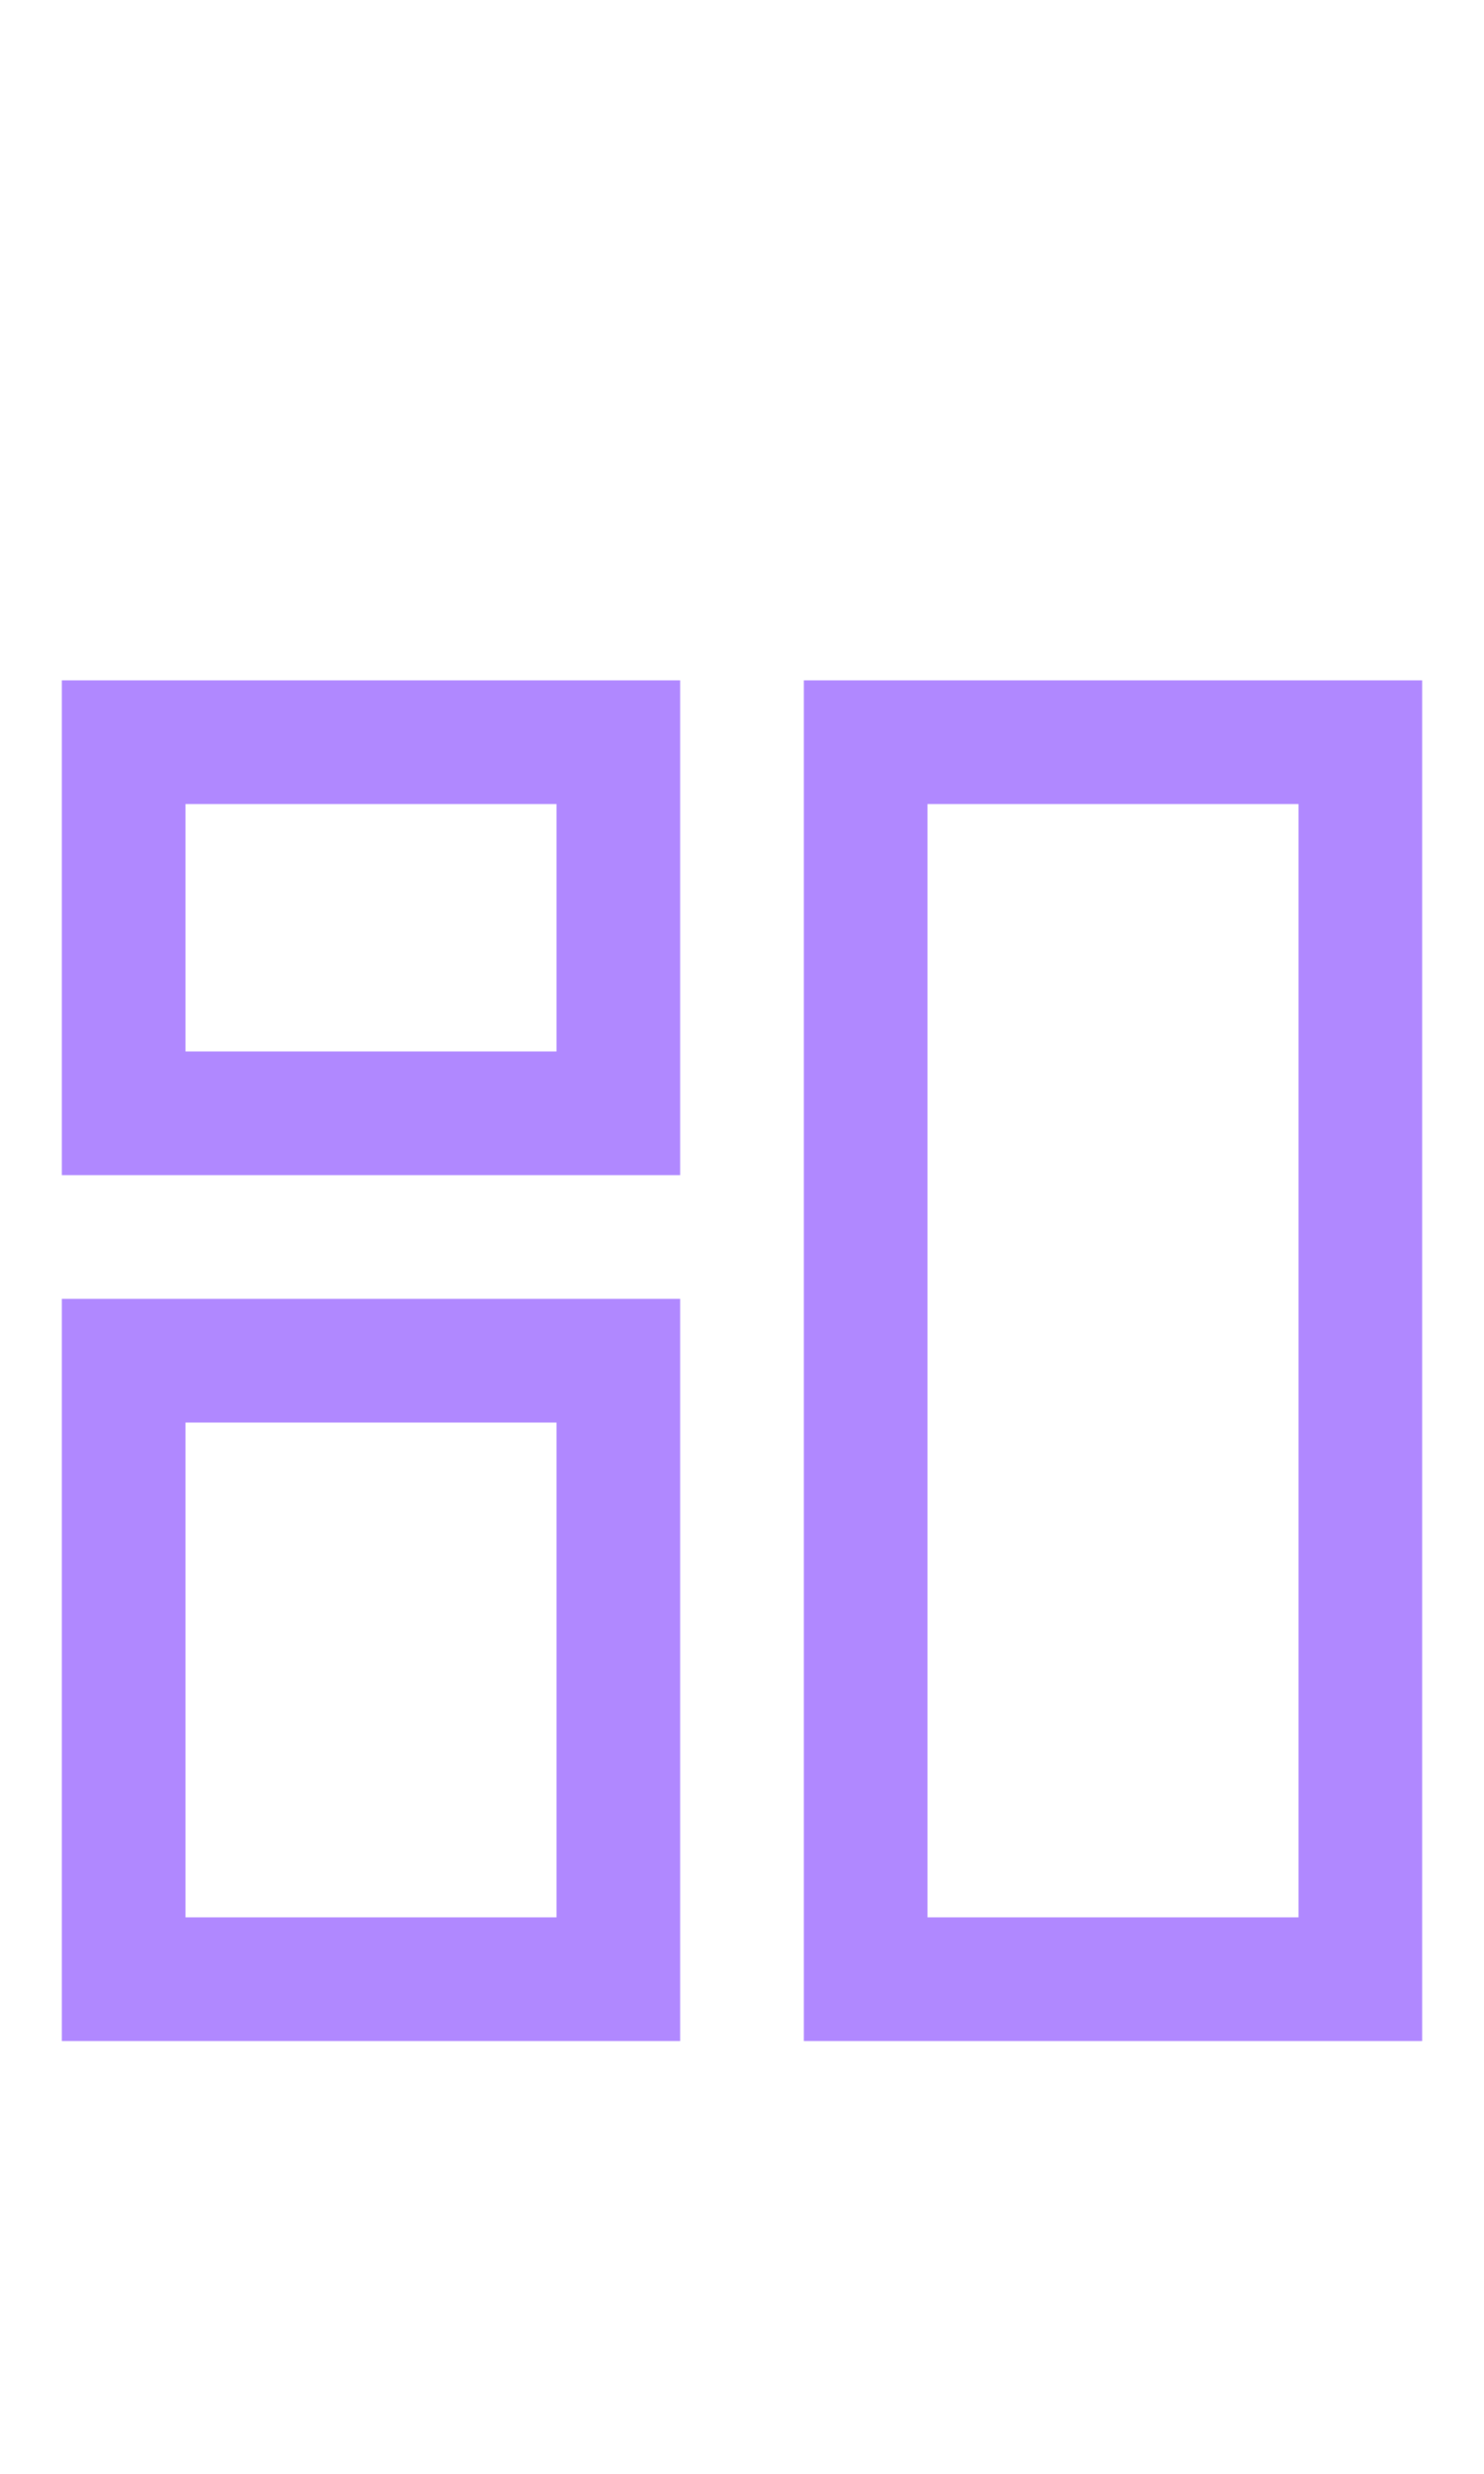
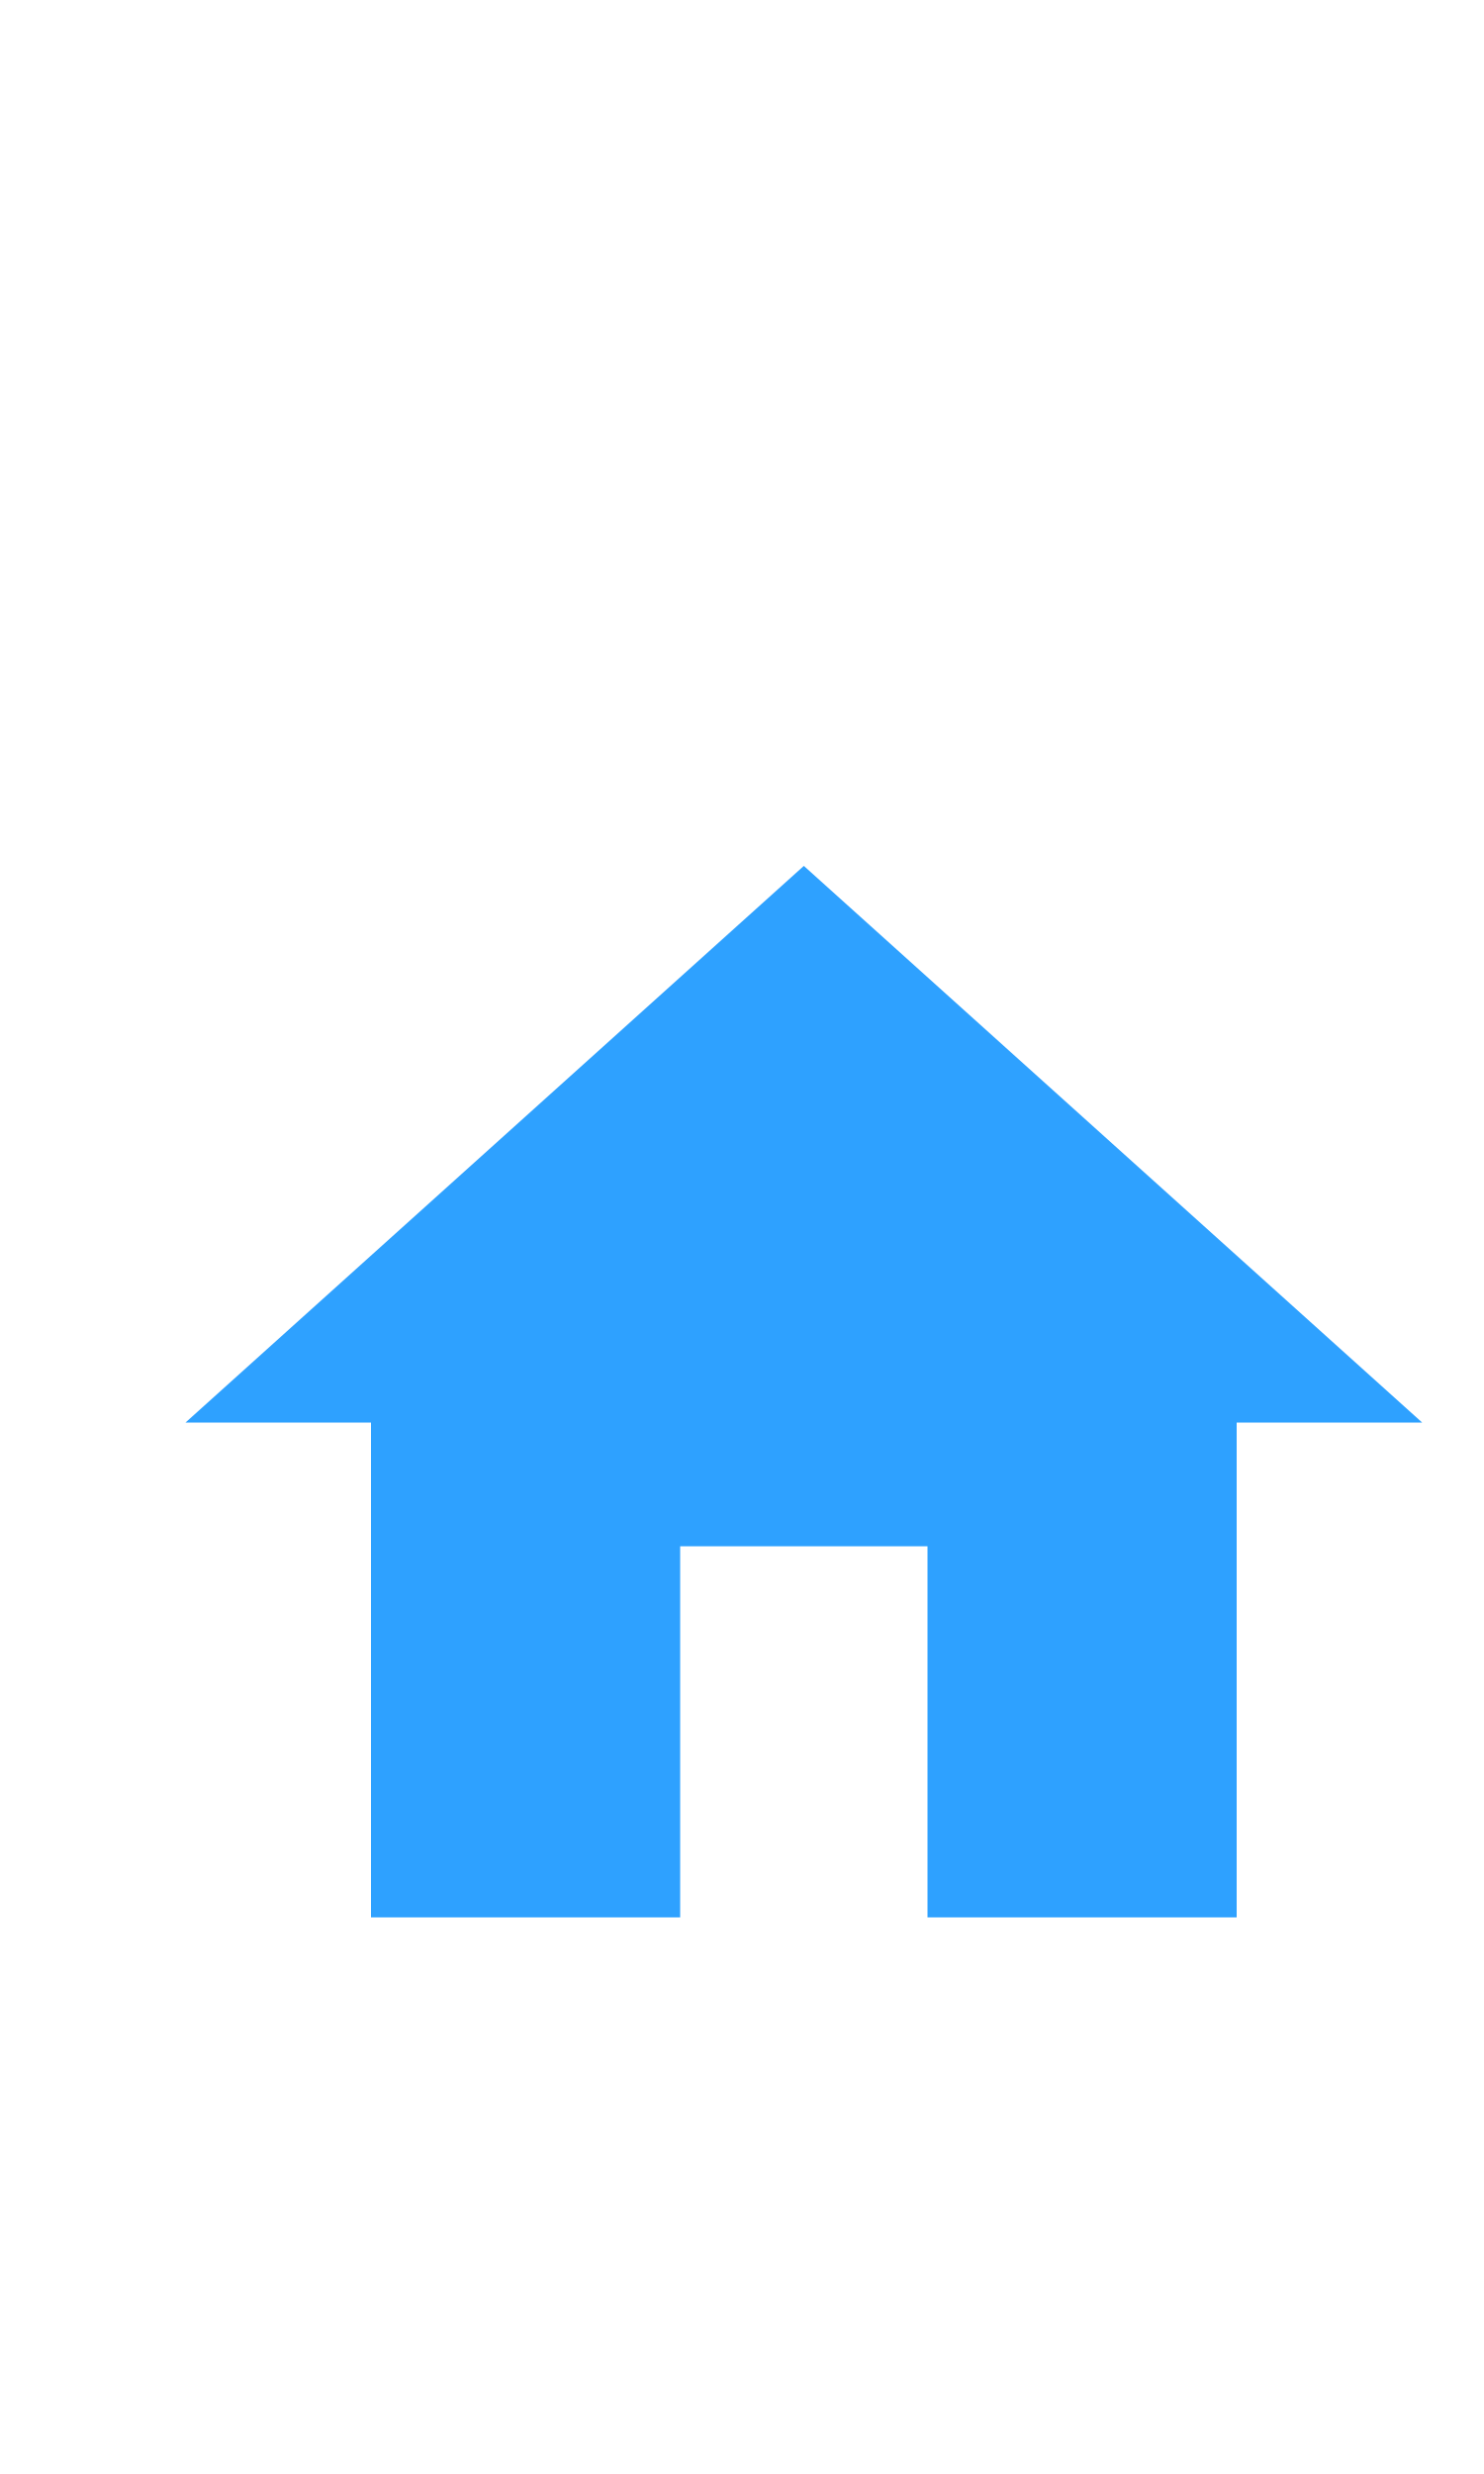
- <svg xmlns="http://www.w3.org/2000/svg" width="24px" height="40px" viewBox="0 0 24 40" version="1.1">
-   <g id="Dashboard" stroke="none" stroke-width="1" fill="none" fill-rule="evenodd">
-     <g id="Group" transform="translate(1, 11)" fill="#B088FF" fill-rule="nonzero">
-       <g id="Group_8812">
-         <path d="M10,8 L0,8 L0,0 L10,0 L10,8 Z M2,6 L8,6 L8,2 L2,2 L2,6 Z" id="Path_18866" />
-       </g>
-       <g id="Group_8813" transform="translate(12, 0)">
-         <path d="M10,22 L0,22 L0,0 L10,0 L10,22 Z M2,20 L8,20 L8,2 L2,2 L2,20 Z" id="Path_18867" />
-       </g>
-       <g id="Group_8814" transform="translate(0, 10)">
-         <path d="M10,12 L0,12 L0,0 L10,0 L10,12 Z M2,10 L8,10 L8,2 L2,2 L2,10 Z" id="Path_18868" />
-       </g>
-     </g>
+ <svg xmlns="http://www.w3.org/2000/svg" width="24px" height="40px" viewBox="0 0 24 40" version="1.1" id="svg14">
+   <defs id="defs18" />
+   <g id="g61" transform="translate(1,11)">
+     <path id="path2" d="M 0,0 H 24 V 24 H 0 Z" style="fill:none" />
+     <path style="fill:#2ea1ff;fill-opacity:1" id="path4" d="m 10,20 v -6 h 4 v 6 h 5 v -8 h 3 L 12,3 2,12 h 3 v 8 z" />
  </g>
</svg>
